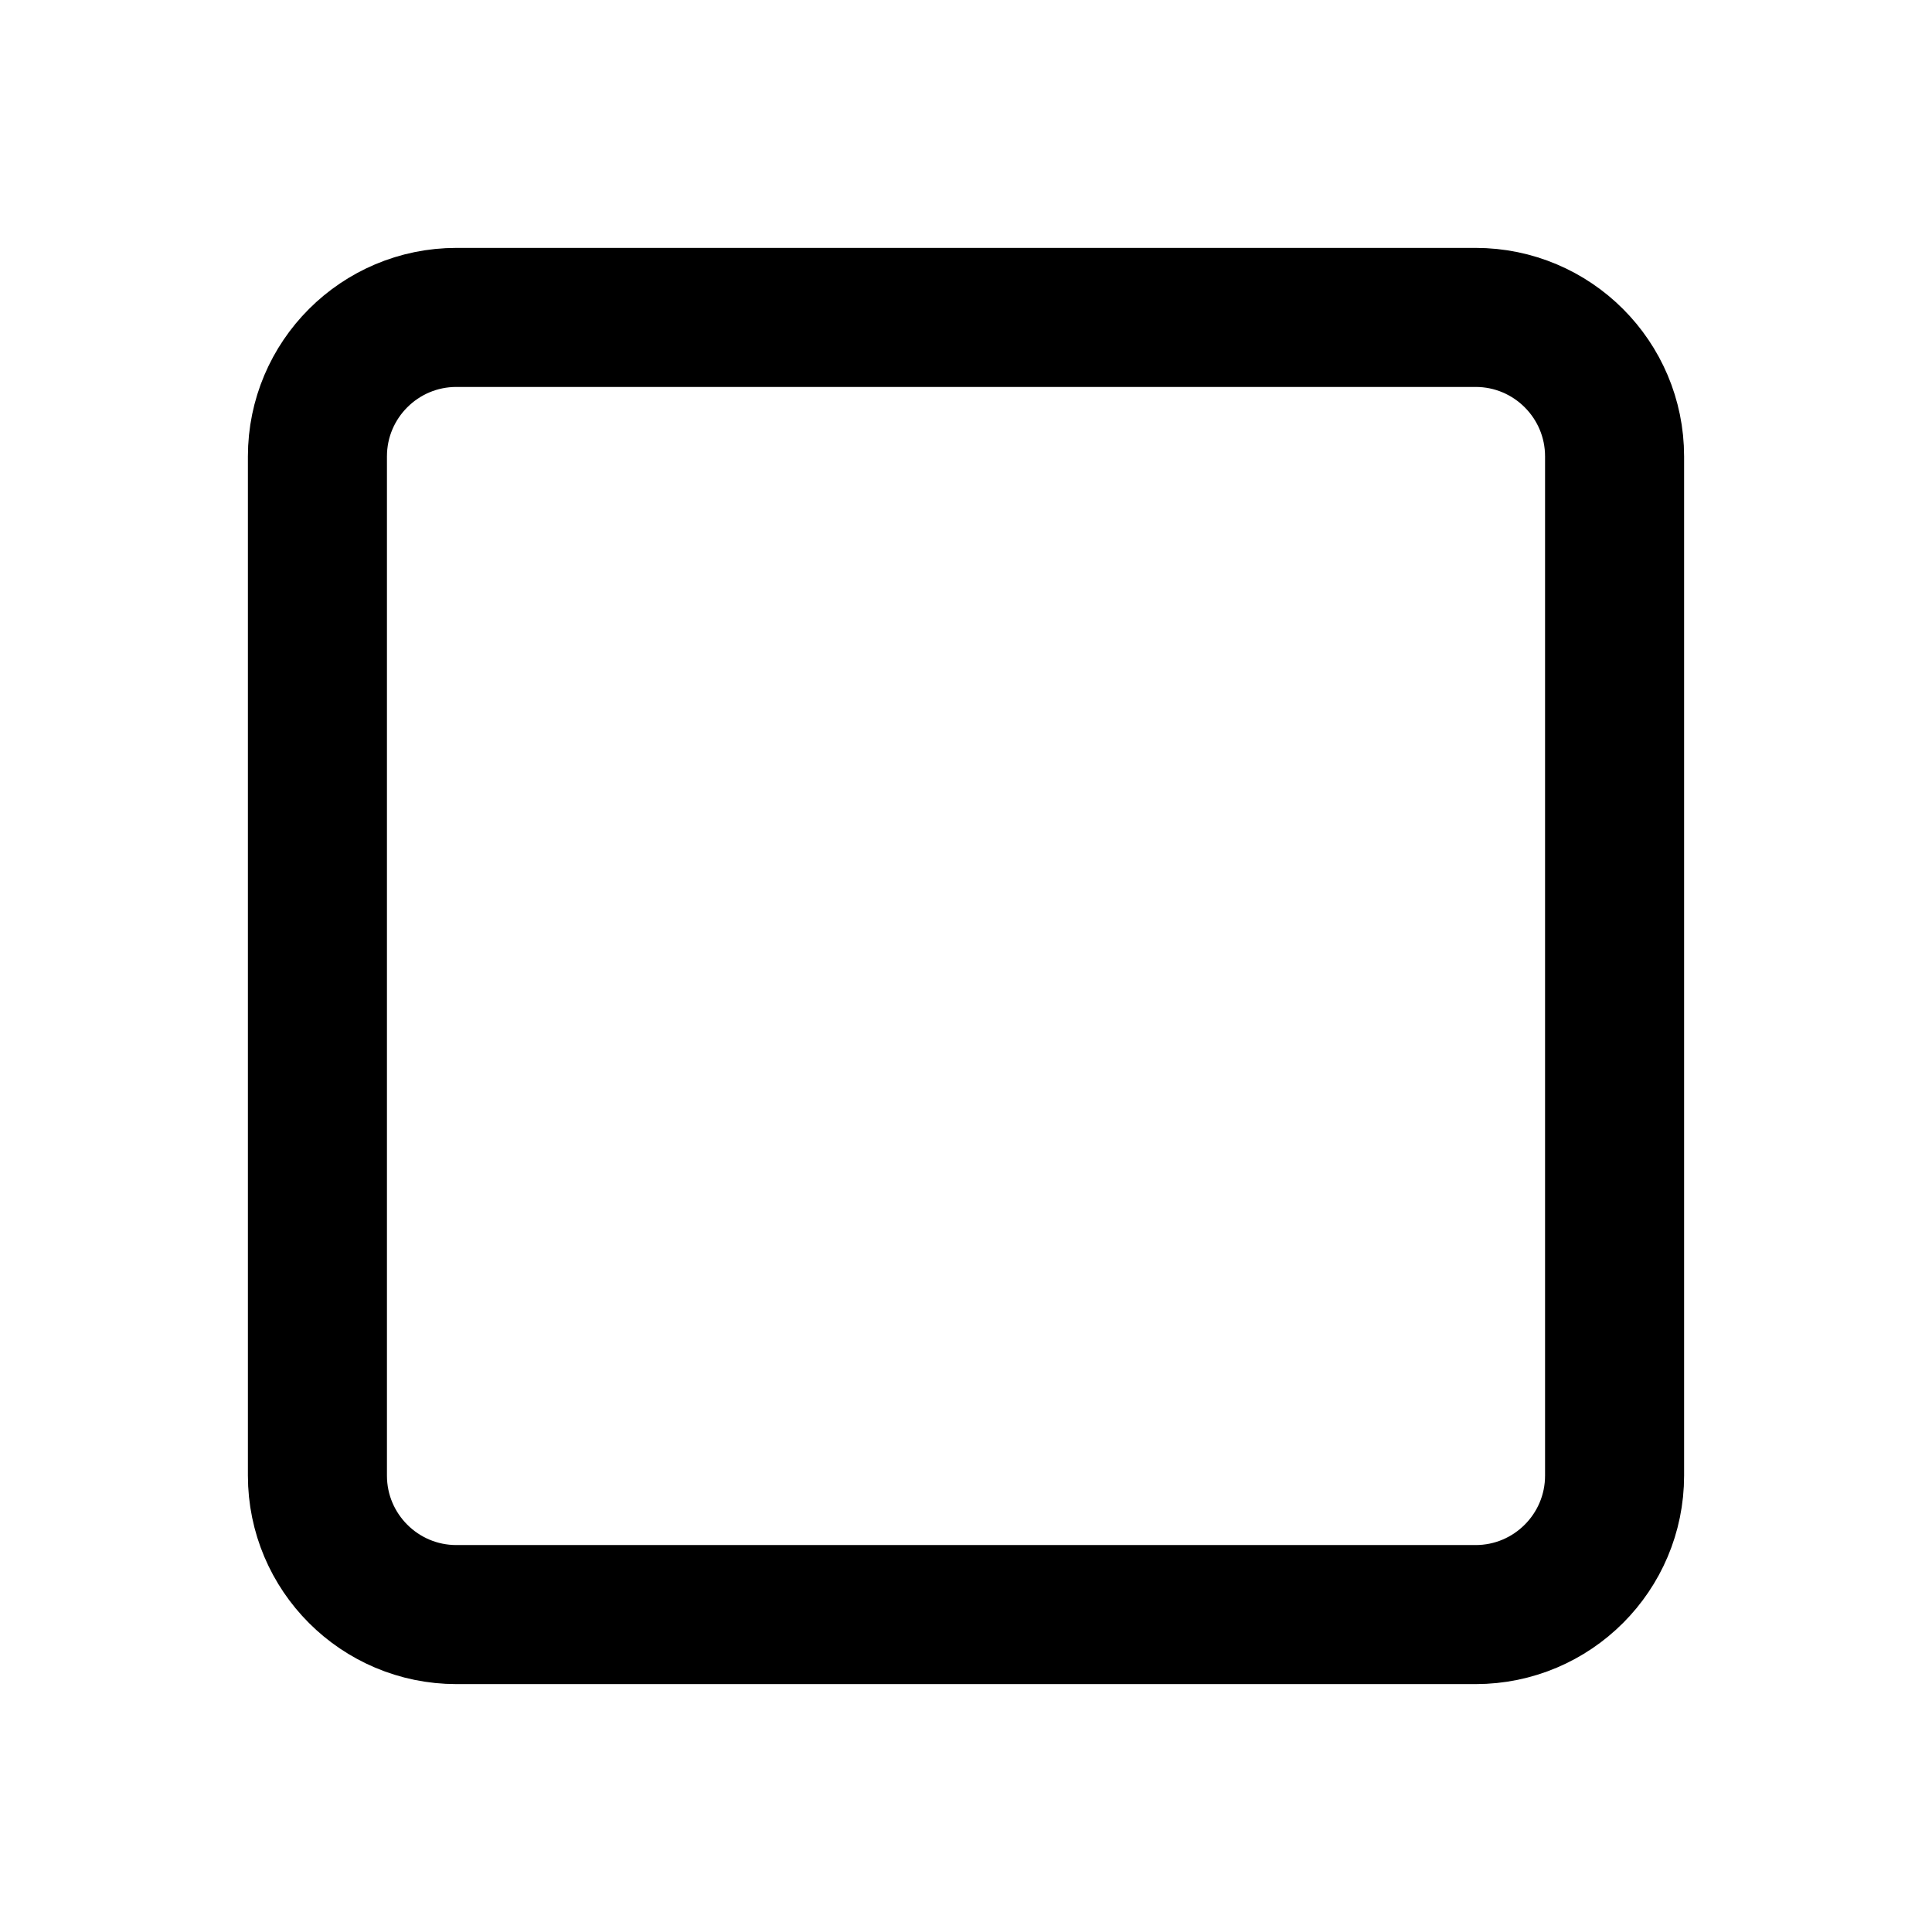
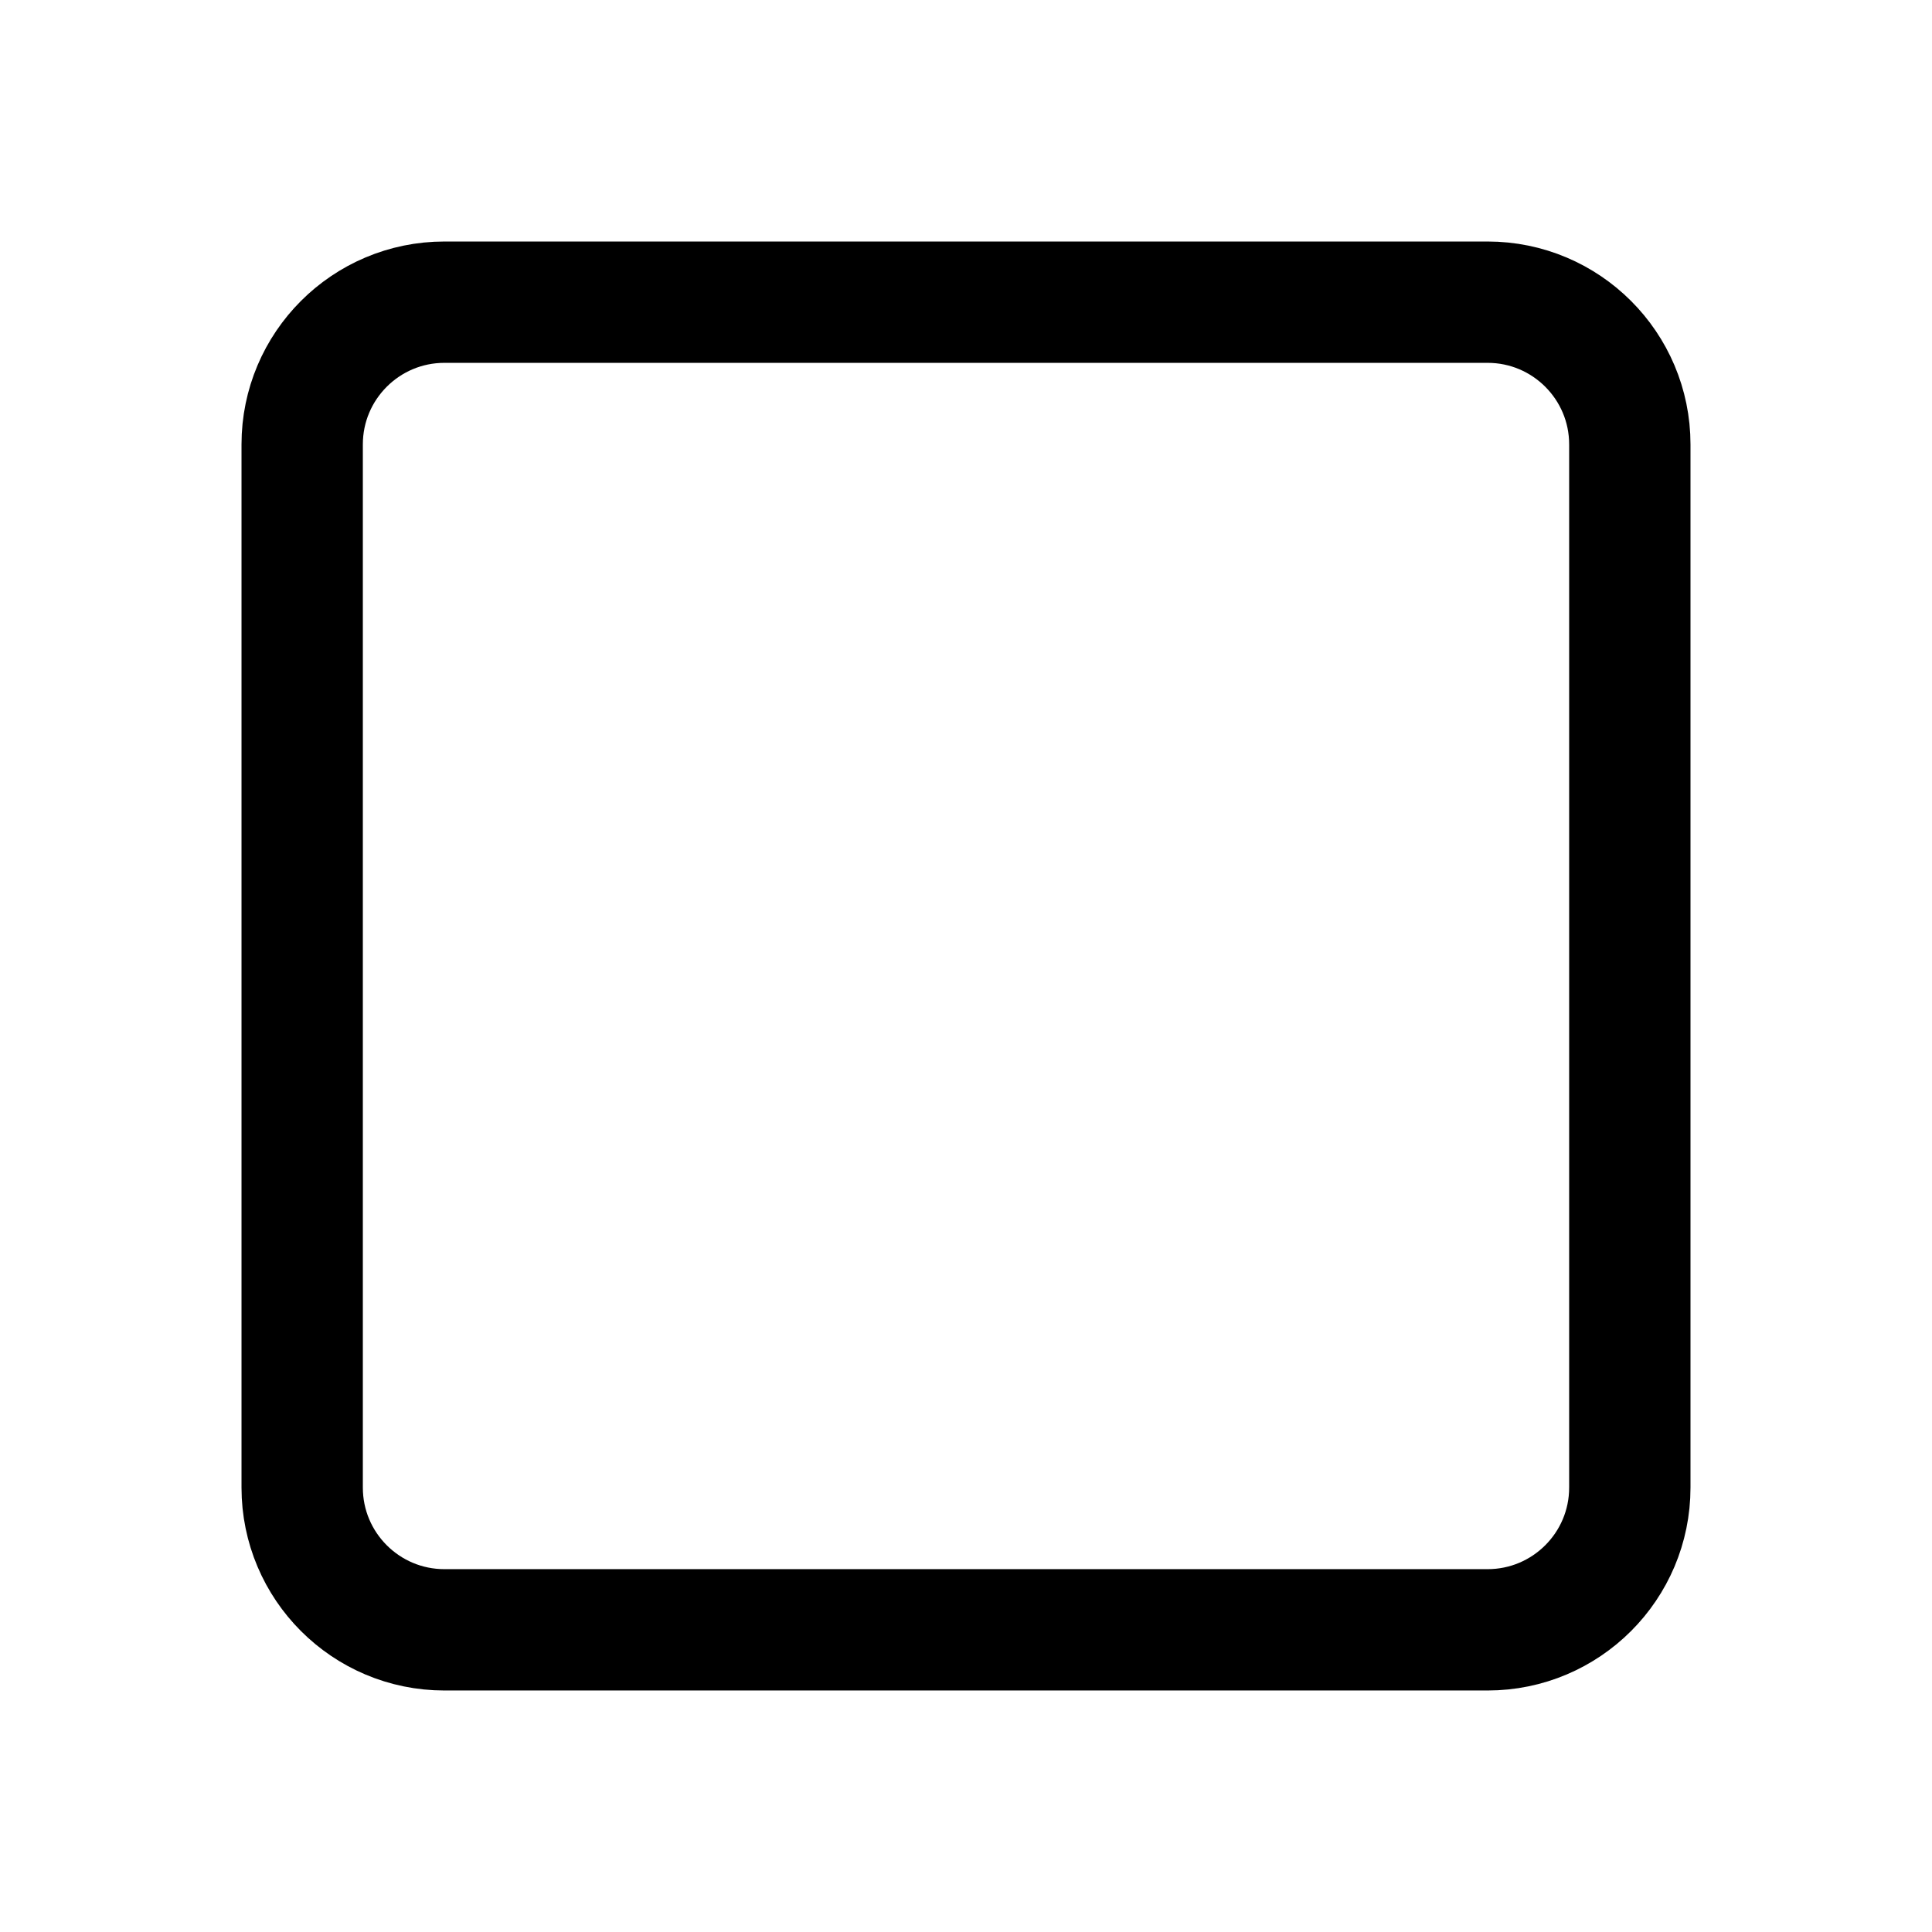
<svg xmlns="http://www.w3.org/2000/svg" width="128" height="128" version="1.1" viewBox="0 0 128 128">
  <style type="text/css">.st0{fill:#B42609;}</style>
-   <path class="st0" d="m97.762 21.03h-67.524c-5.083 0-9.208 4.124-9.208 9.208v67.524c0 5.083 4.124 9.208 9.208 9.208h67.524c5.083 0 9.208-4.124 9.208-9.208v-67.524c0-5.083-4.124-9.208-9.208-9.208z" style="fill-opacity:0;stroke-width:9.212;stroke:#000" />
+   <path class="st0" d="m98.556 20.02h-69.112c-5.203 0-9.424 4.221-9.424 9.424v69.112c0 5.203 4.221 9.424 9.424 9.424h69.112c5.203 0 9.424-4.221 9.424-9.424v-69.112c0-5.203-4.221-9.424-9.424-9.424z" style="fill-opacity:0;stroke-width:8.039;stroke:#000" />
</svg>
